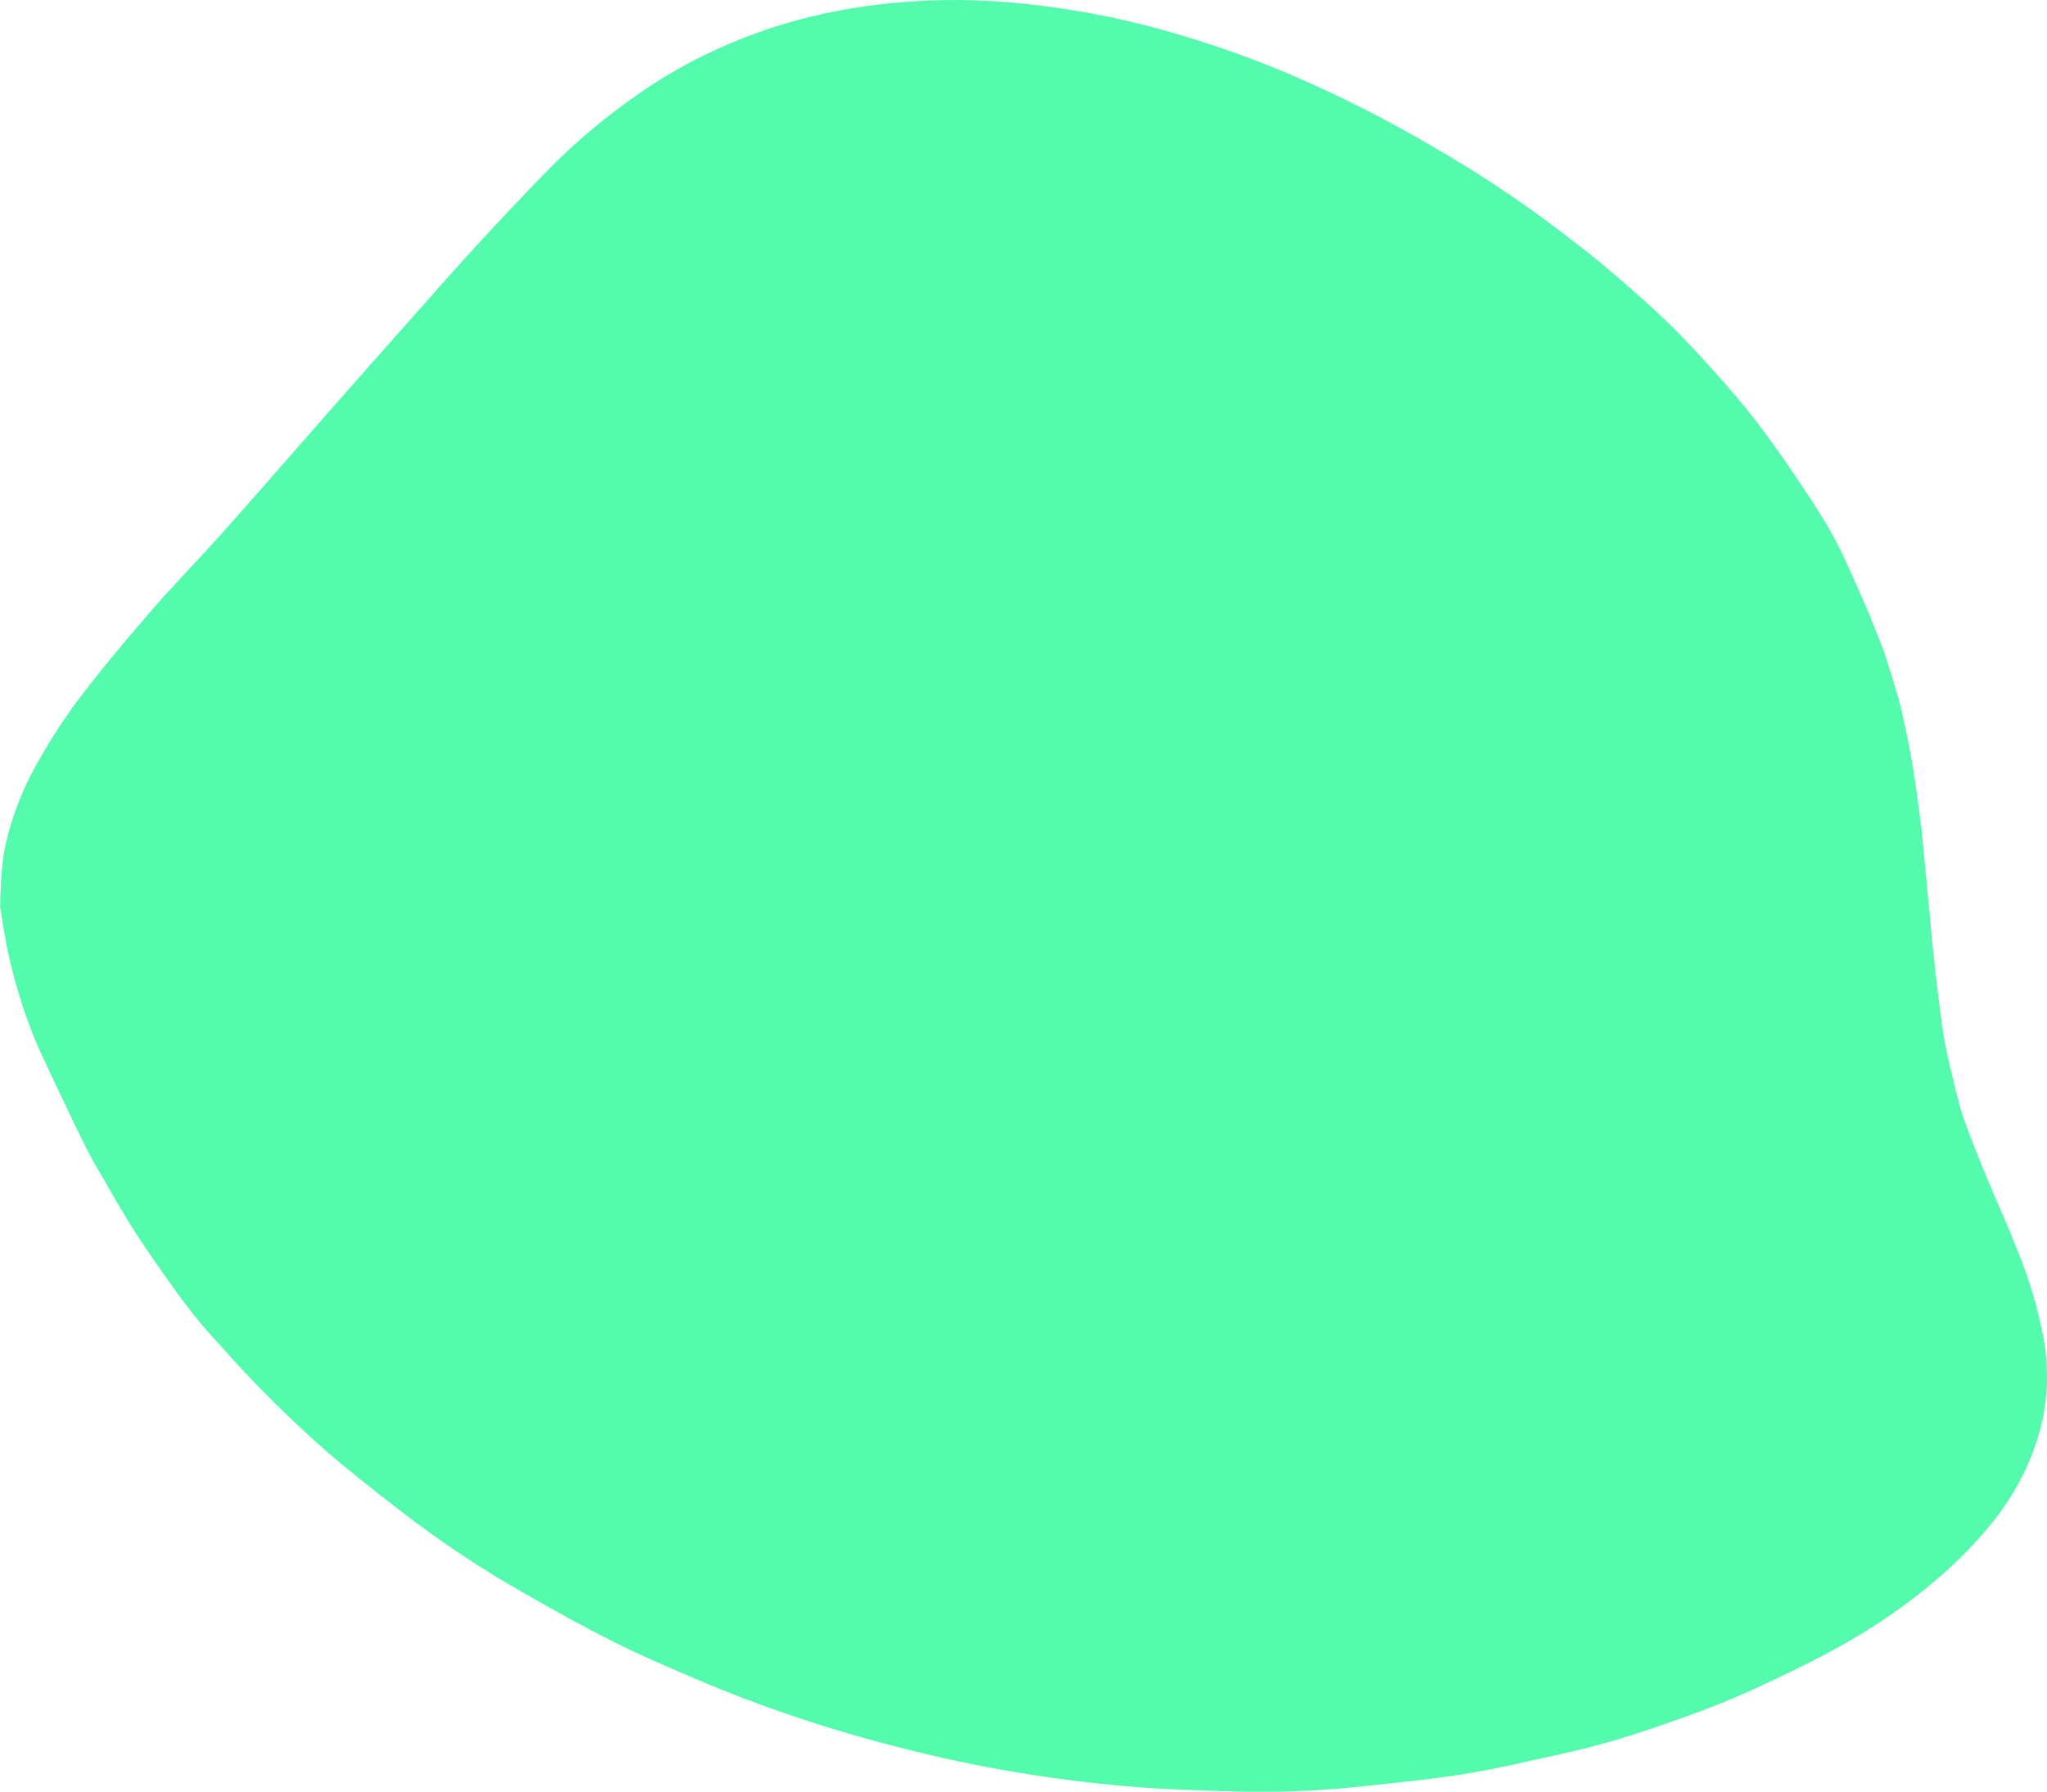
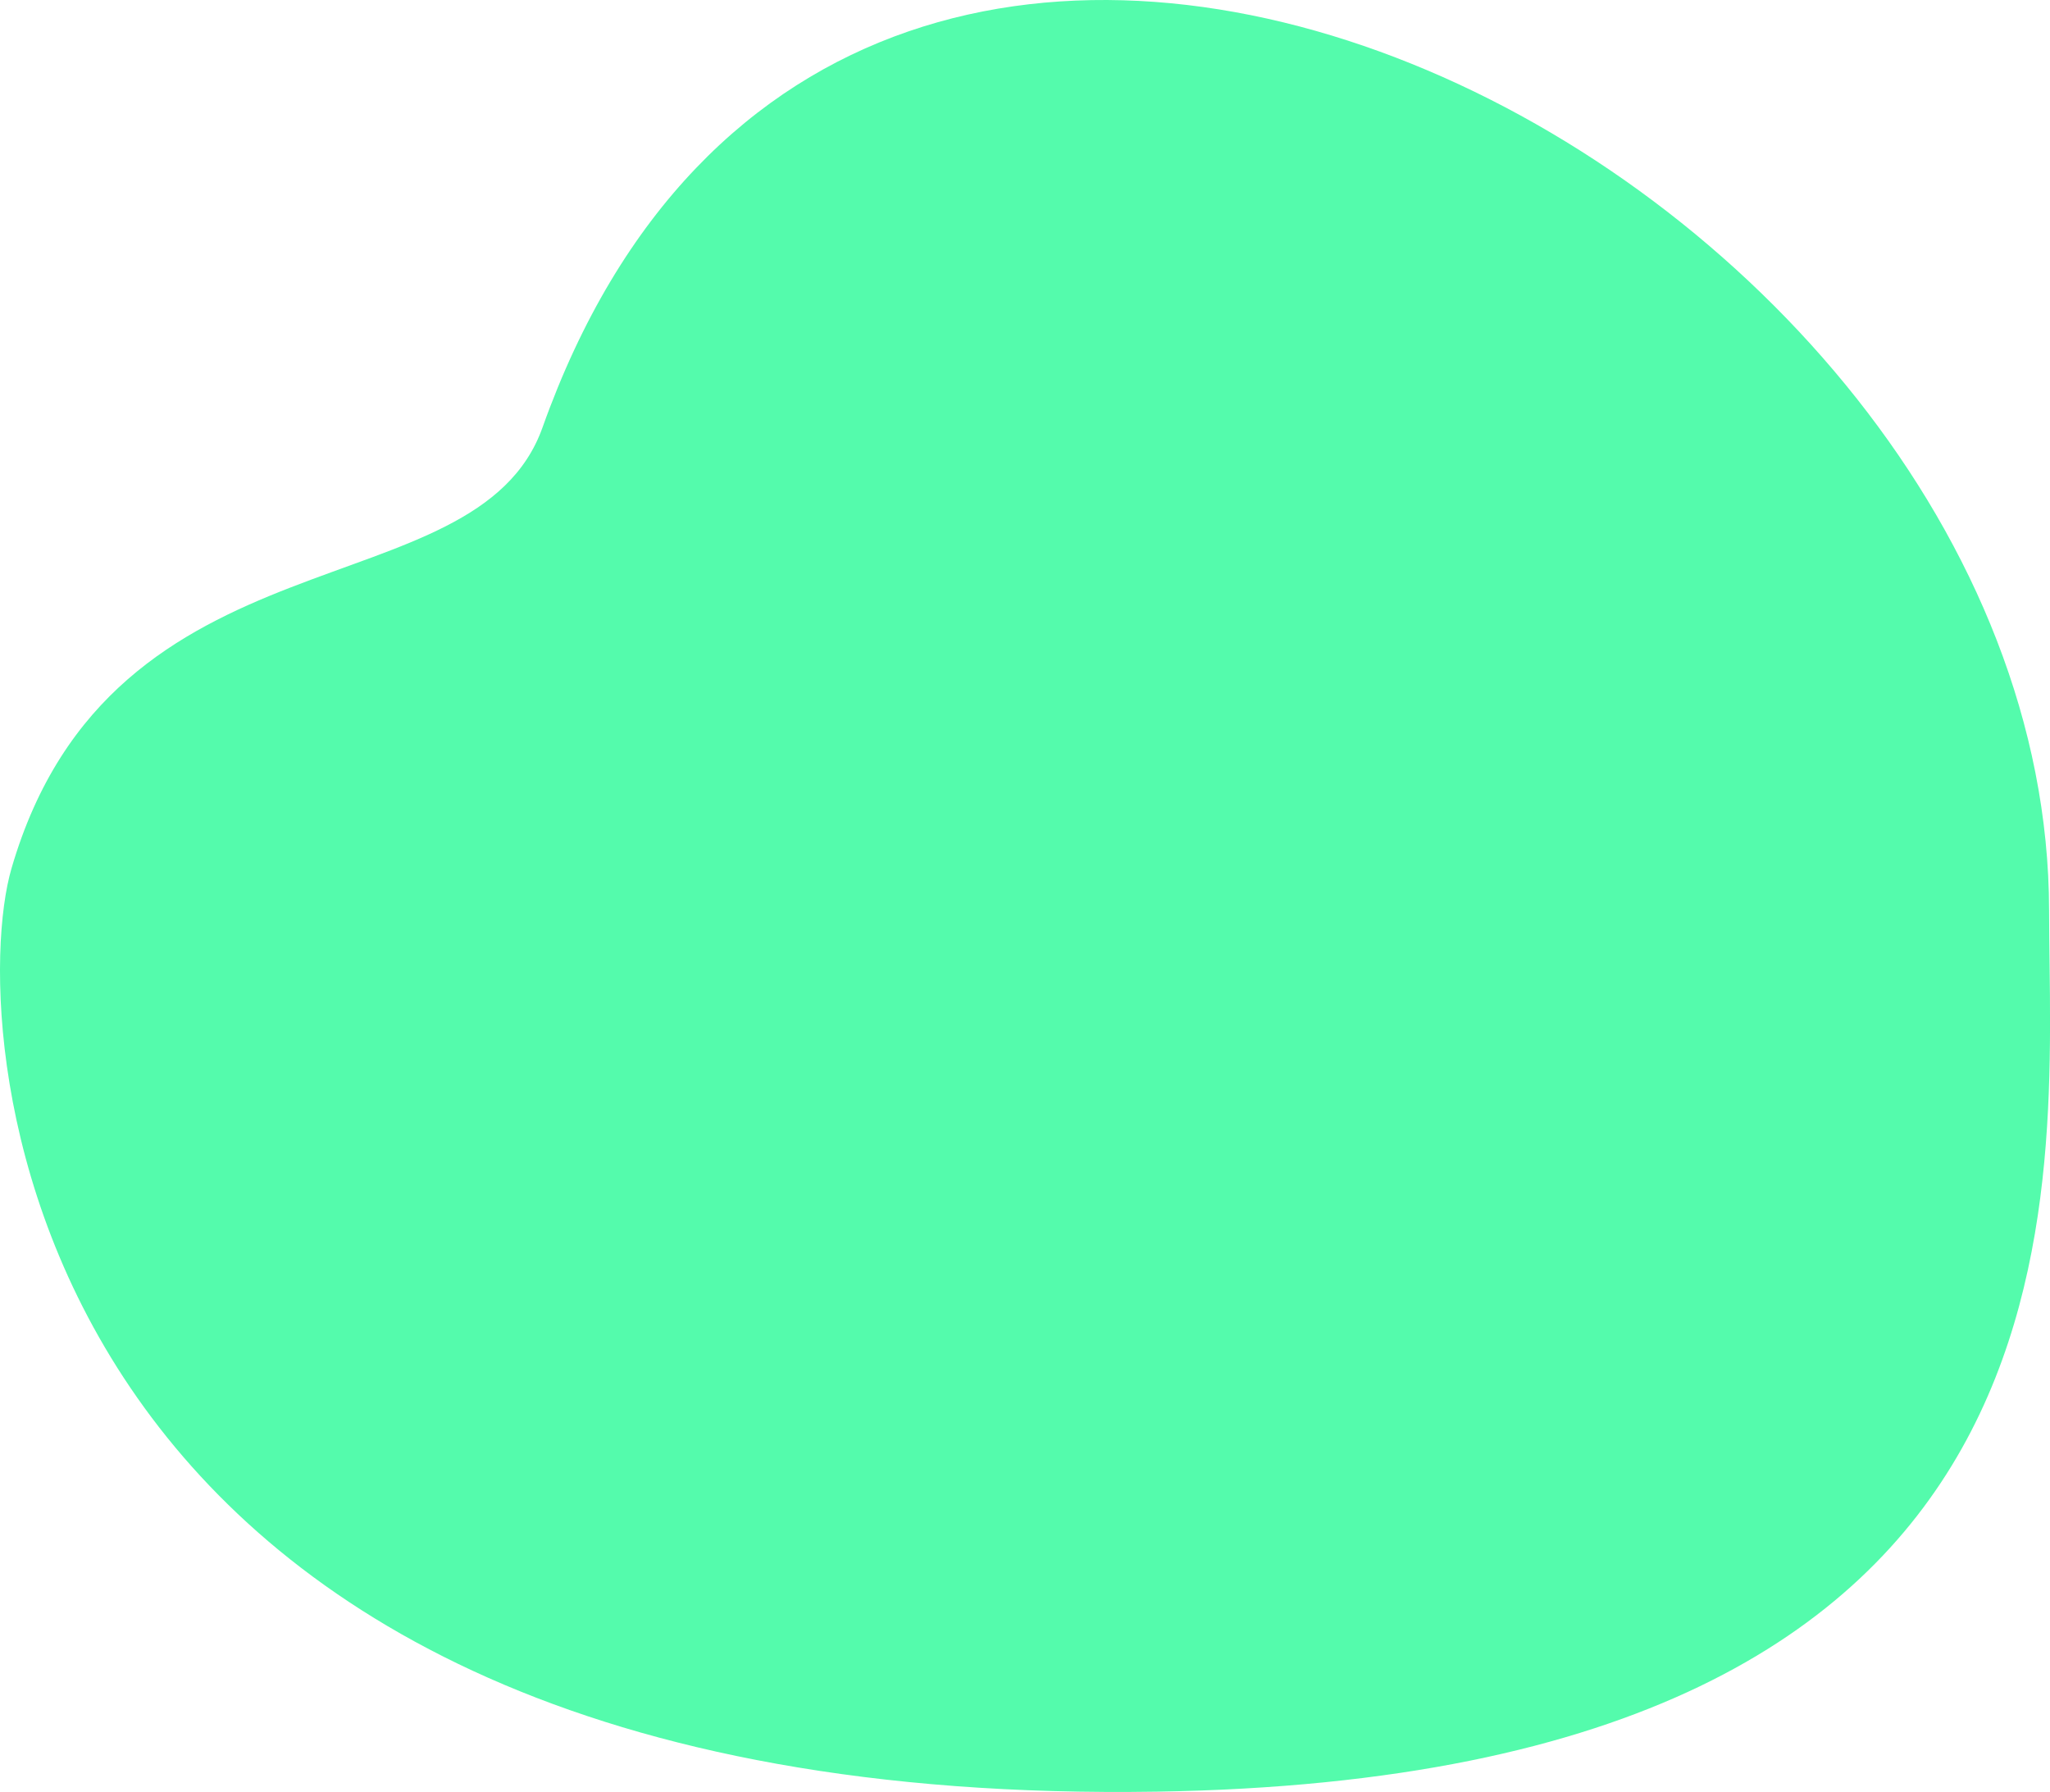
- <svg xmlns="http://www.w3.org/2000/svg" width="964" height="844" viewBox="0 0 964 844" fill="none">
-   <path d="M3.88032e-05 426.792C1.008 432.536 2.304 442.892 4.773 453.107C7.366 463.711 10.493 474.299 14.464 484.67C18.579 495.289 23.826 505.659 28.702 516.108C32.817 524.817 36.932 533.511 41.315 542.143C43.578 546.646 46.273 551.039 48.845 555.464C53.145 562.869 57.261 570.337 61.869 577.634C66.478 584.93 71.56 592.274 76.642 599.508C81.272 606.091 85.983 612.674 91.045 619.101C95.16 624.411 99.892 629.55 104.522 634.626C110.036 640.836 115.612 646.876 121.434 652.868C127.257 658.861 133.615 665.133 139.952 671.095C146.824 677.491 153.778 683.872 161.206 689.942C172.255 698.962 183.489 707.874 195.052 716.568C211.167 728.664 228.352 739.919 246.49 750.257C260.357 758.19 274.369 766.015 288.874 773.327C301.219 779.537 314.244 785.049 327.165 790.638C358.7 804.12 391.918 815.227 426.337 823.799C460.049 832.407 494.88 838.282 530.241 841.327C547.689 842.88 565.321 843.423 582.893 843.858C602.427 844.356 621.981 843.546 641.326 841.436C657.518 839.666 673.814 838.191 689.76 835.583C705.705 832.975 721.528 829.171 737.288 825.709C759.139 820.912 779.652 813.801 799.919 806.365C811.037 802.231 821.861 797.66 832.345 792.671C844.855 786.787 857.261 780.702 868.989 774.041C883.909 765.585 897.692 756.043 910.139 745.553C919.977 737.363 928.831 728.531 936.599 719.16C950.209 702.798 959.06 684.441 962.565 665.304C964.478 654.053 964.478 642.663 962.565 631.413C959.846 616.478 955.455 601.743 949.438 587.368C945.323 576.764 940.426 566.301 936.085 555.728C932.155 546.133 928.225 536.539 924.789 526.851C922.608 520.641 921.229 514.431 919.707 508.112C918.102 501.53 916.559 494.947 915.427 488.318C914.296 481.689 913.493 474.672 912.65 467.84C911.84 461.33 911.1 454.825 910.428 448.326C909.79 442.209 909.275 436.092 908.679 429.975L906.354 405.725C905.736 399.608 905.284 393.475 904.502 387.374C903.37 378.354 902.197 369.349 900.675 360.376C899.235 351.791 897.445 343.221 895.511 334.682C894.297 329.326 892.61 324.032 890.984 318.738C889.359 313.444 887.733 308.119 885.696 302.902C882.26 294.099 878.66 285.343 874.771 276.649C870.882 267.955 867.076 259.075 862.241 250.583C856.788 240.973 850.451 231.627 844.155 222.28C838.518 213.943 832.654 205.669 826.399 197.549C821.07 190.609 815.165 183.871 809.239 177.18C803.314 170.489 797.244 163.86 790.948 157.37C785.989 152.293 780.66 147.341 775.352 142.497C767.986 135.883 760.456 129.332 752.719 122.935C746.259 117.595 739.407 112.503 732.679 107.333C713.923 93.139 693.875 79.952 672.682 67.868C654.713 57.369 635.914 47.705 616.389 38.929C594.495 29.059 571.434 20.744 547.503 14.089C524.277 7.597 500.098 3.24 475.491 1.11C454.949 -0.654 434.186 -0.314 413.765 2.119C397.2 4.07 381.007 7.52 365.537 12.397C341.311 20.203 319.094 31.166 299.903 44.782C284.8 55.323 271.024 66.897 258.753 79.357C247.436 90.949 236.346 102.66 225.483 114.49C215.565 125.249 205.936 136.225 196.287 147.092C182.323 162.814 168.394 178.567 154.499 194.351C138.038 213.059 121.784 231.859 105.118 250.521C93.596 263.437 81.272 275.997 70.017 289.038C58.063 302.871 46.438 316.859 35.636 331.173C28.637 340.789 22.345 350.688 16.789 360.826C10.917 371.412 6.504 382.425 3.621 393.693C1.029 403.116 0.35 412.587 0.082 426.777" fill="#54FBAC" />
+ <svg xmlns="http://www.w3.org/2000/svg" viewBox="0 0 963.13 841.76">
+   <defs>
+     <style>.cls-1{fill:#54fbac;}</style>
+   </defs>
+   <g id="Lager_2" data-name="Lager 2">
+     <g id="Lager_1-2" data-name="Lager 1">
+       <path class="cls-1" d="M543.7,841.61c449-7.19,419.13-284.4,419-414C962.22,78,400.28-207.62,254.89,200.79c-31.21,87.66-202,44-249.49,207.15C-16.8,484.18,5.79,850.23,543.7,841.61Z" />
+     </g>
+   </g>
</svg>
